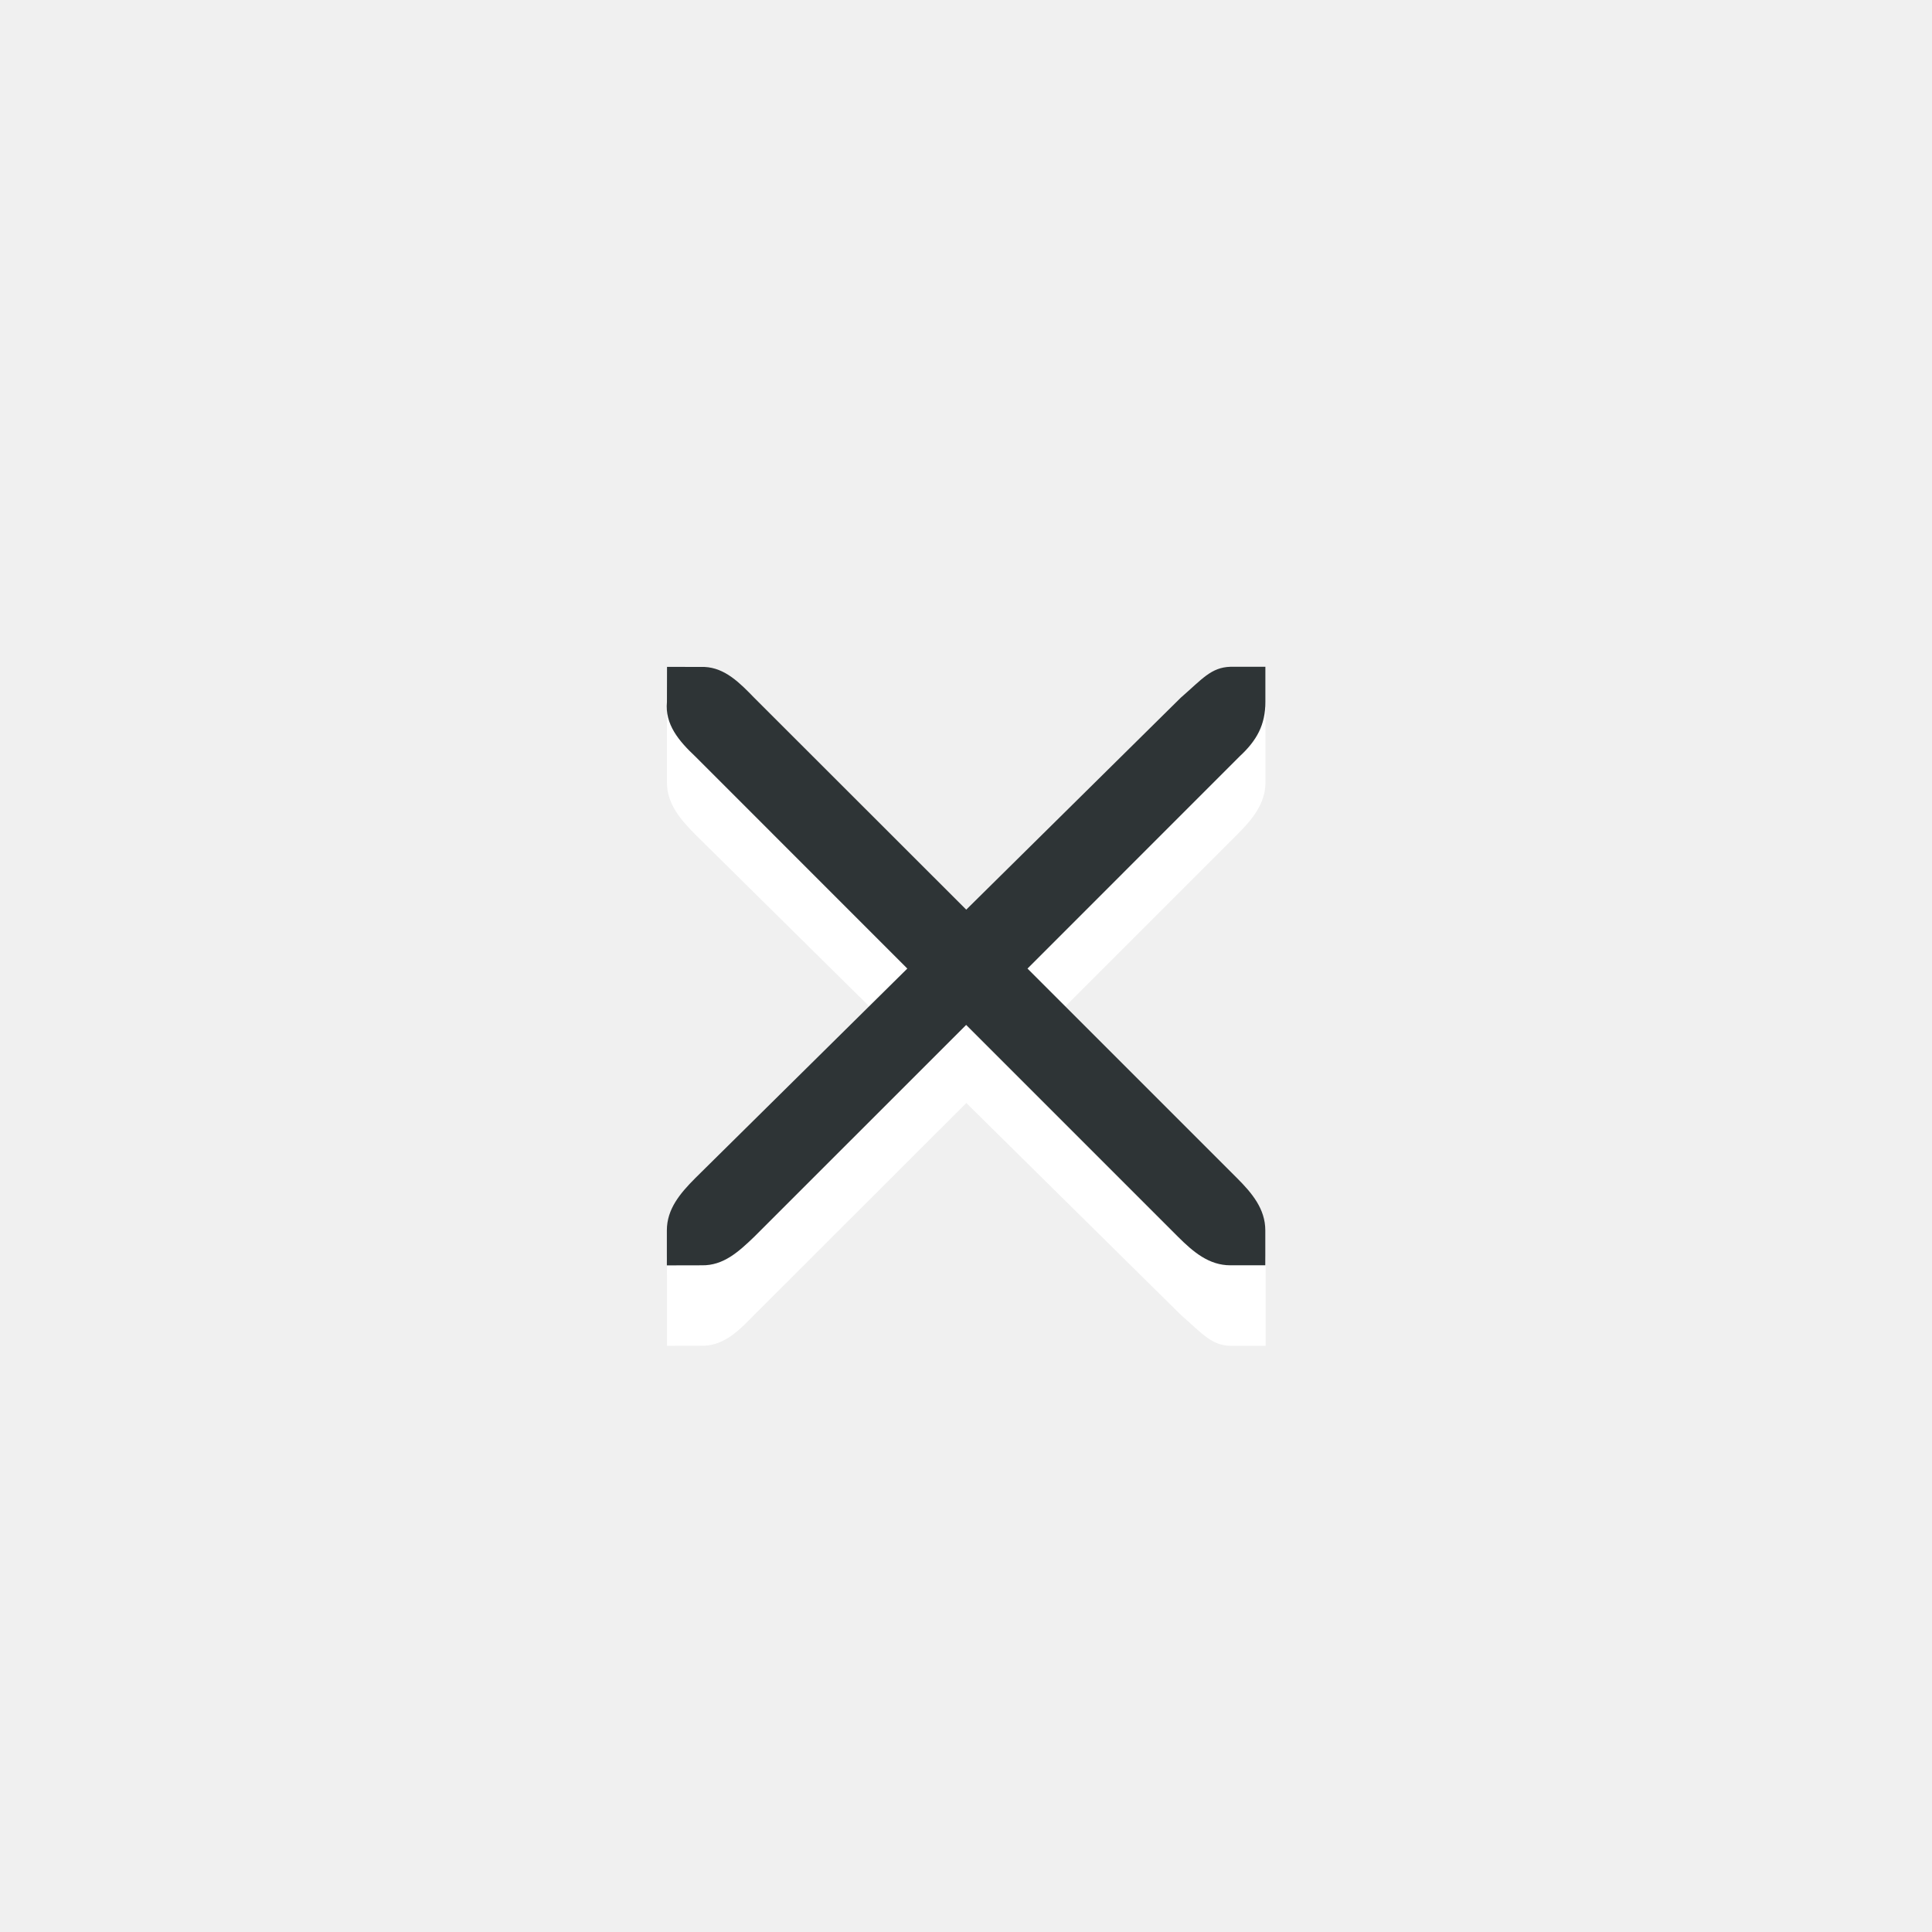
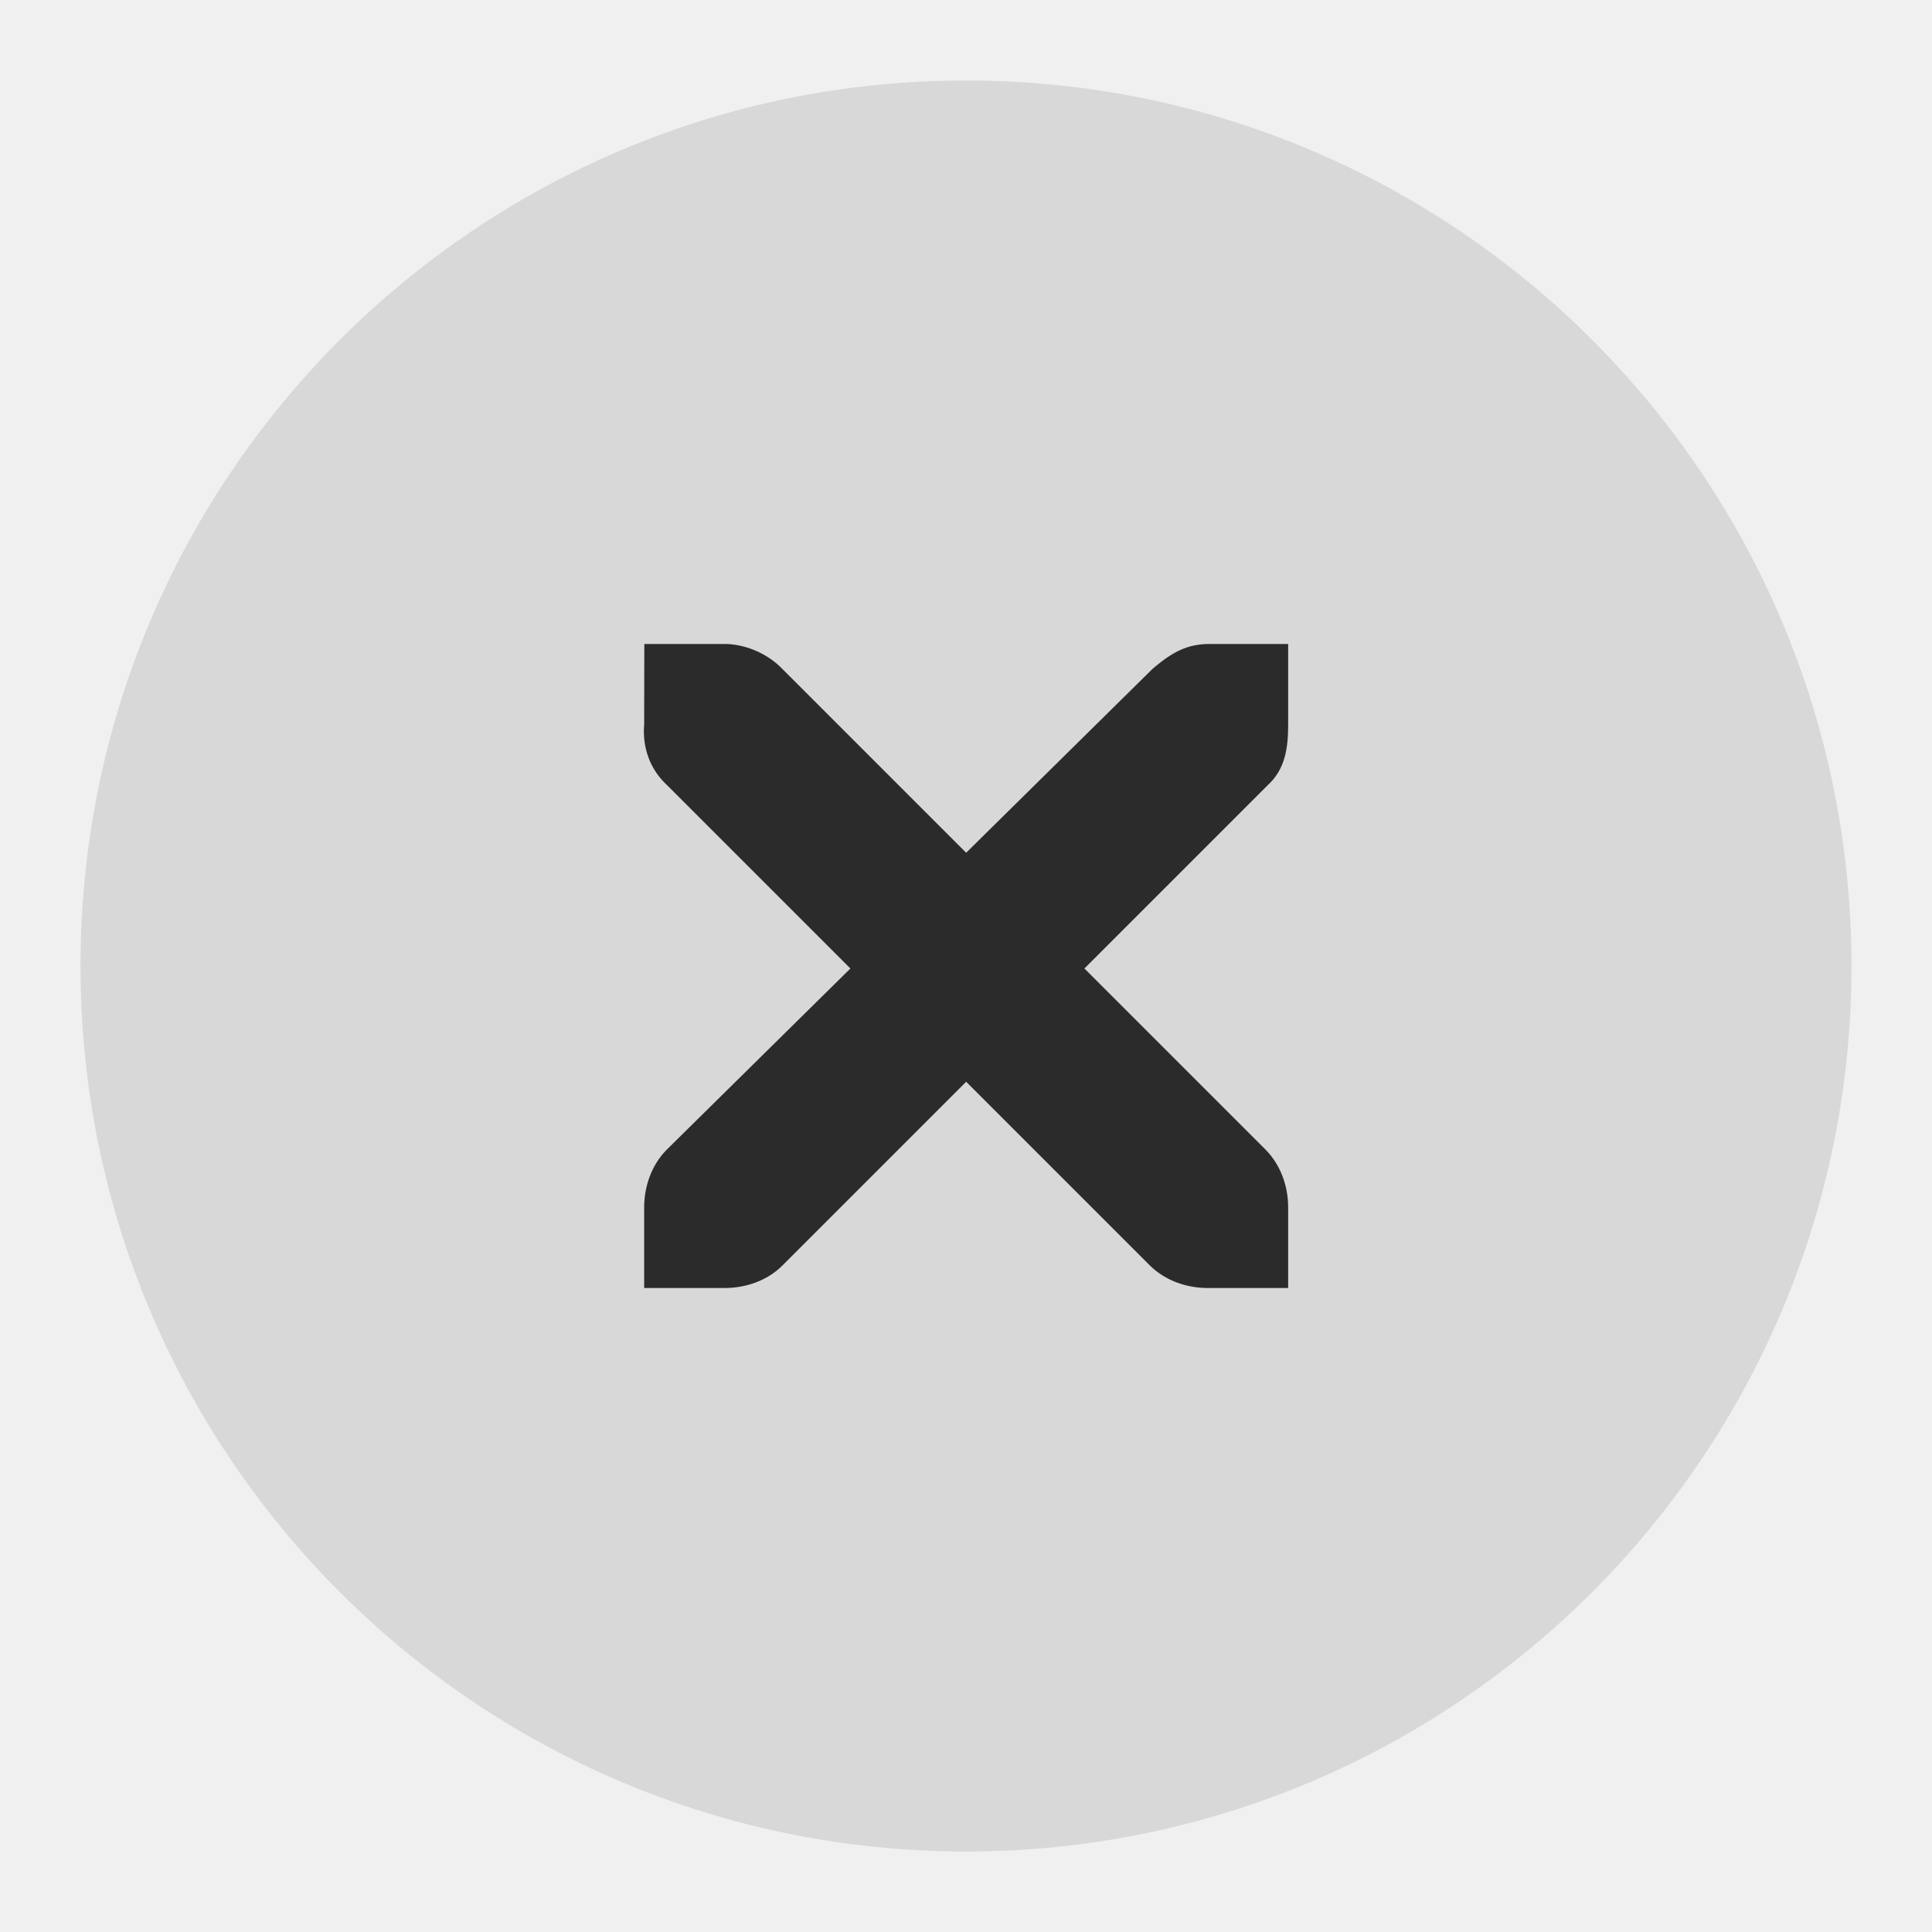
<svg xmlns="http://www.w3.org/2000/svg" height="24" width="24">
-   <path d="m8.286 16.718.465-.001c.255-.011.44-.199.618-.383l2.635-2.632 2.666 2.633c.266.231.376.377.617.384l.435-0.0 0-1.035c0-.286-.105.121-.321-.079l-2.635-2.635 2.603-2.603c.188-.188.351-.384.351-.649l0-.934-.434-0c-.265 0-.459.664-.648.853l-2.635 2.634-2.635-2.634c-.193-.185-.381-.857-.649-.853l-.434-.001 0.0.935c0.0.265.164.459.352.648l2.635 2.604-2.634 2.634c-.205.193-.38-.202-.353.079z" fill="#fff" />
-   <path d="m8.286 8.284.465.001c.255.011.44.199.618.383l2.634 2.632 2.665-2.633c.266-.231.376-.377.617-.384l.434 0.0 0.0.435c0 .286-.105.479-.321.679l-2.634 2.635 2.603 2.603c.188.188.351.384.351.649l0.0.434-.434 0c-.265 0-.459-.164-.648-.352l-2.634-2.634-2.635 2.634c-.193.185-.381.357-.649.352l-.434.001 0-.435c0-.265.164-.459.352-.648l2.635-2.604-2.633-2.634c-.205-.193-.38-.399-.353-.679z" fill="#2e3436" />
+   <circle cx="12" cy="12" fill="#d8d8d8" r="11" />
+   <path d="m8.004 8h1.0.03c.254.012.512.129.687.312l2.281 2.281 2.312-2.281c.266-.23.445-.305.688-.312h1v1c0 .285-.034.551-.25.75l-2.281 2.281 2.25 2.25c.187.188.281.453.281.719v1h-1c-.266 0-.531-.094-.719-.281l-2.281-2.281-2.281 2.281c-.187.188-.453.281-.719.281h-1v-1c0-.266.094-.531.281-.719l2.281-2.25-2.281-2.281c-.211-.195-.305-.469-.281-.75zm0 0" fill="#2b2b2b" />
</svg>
